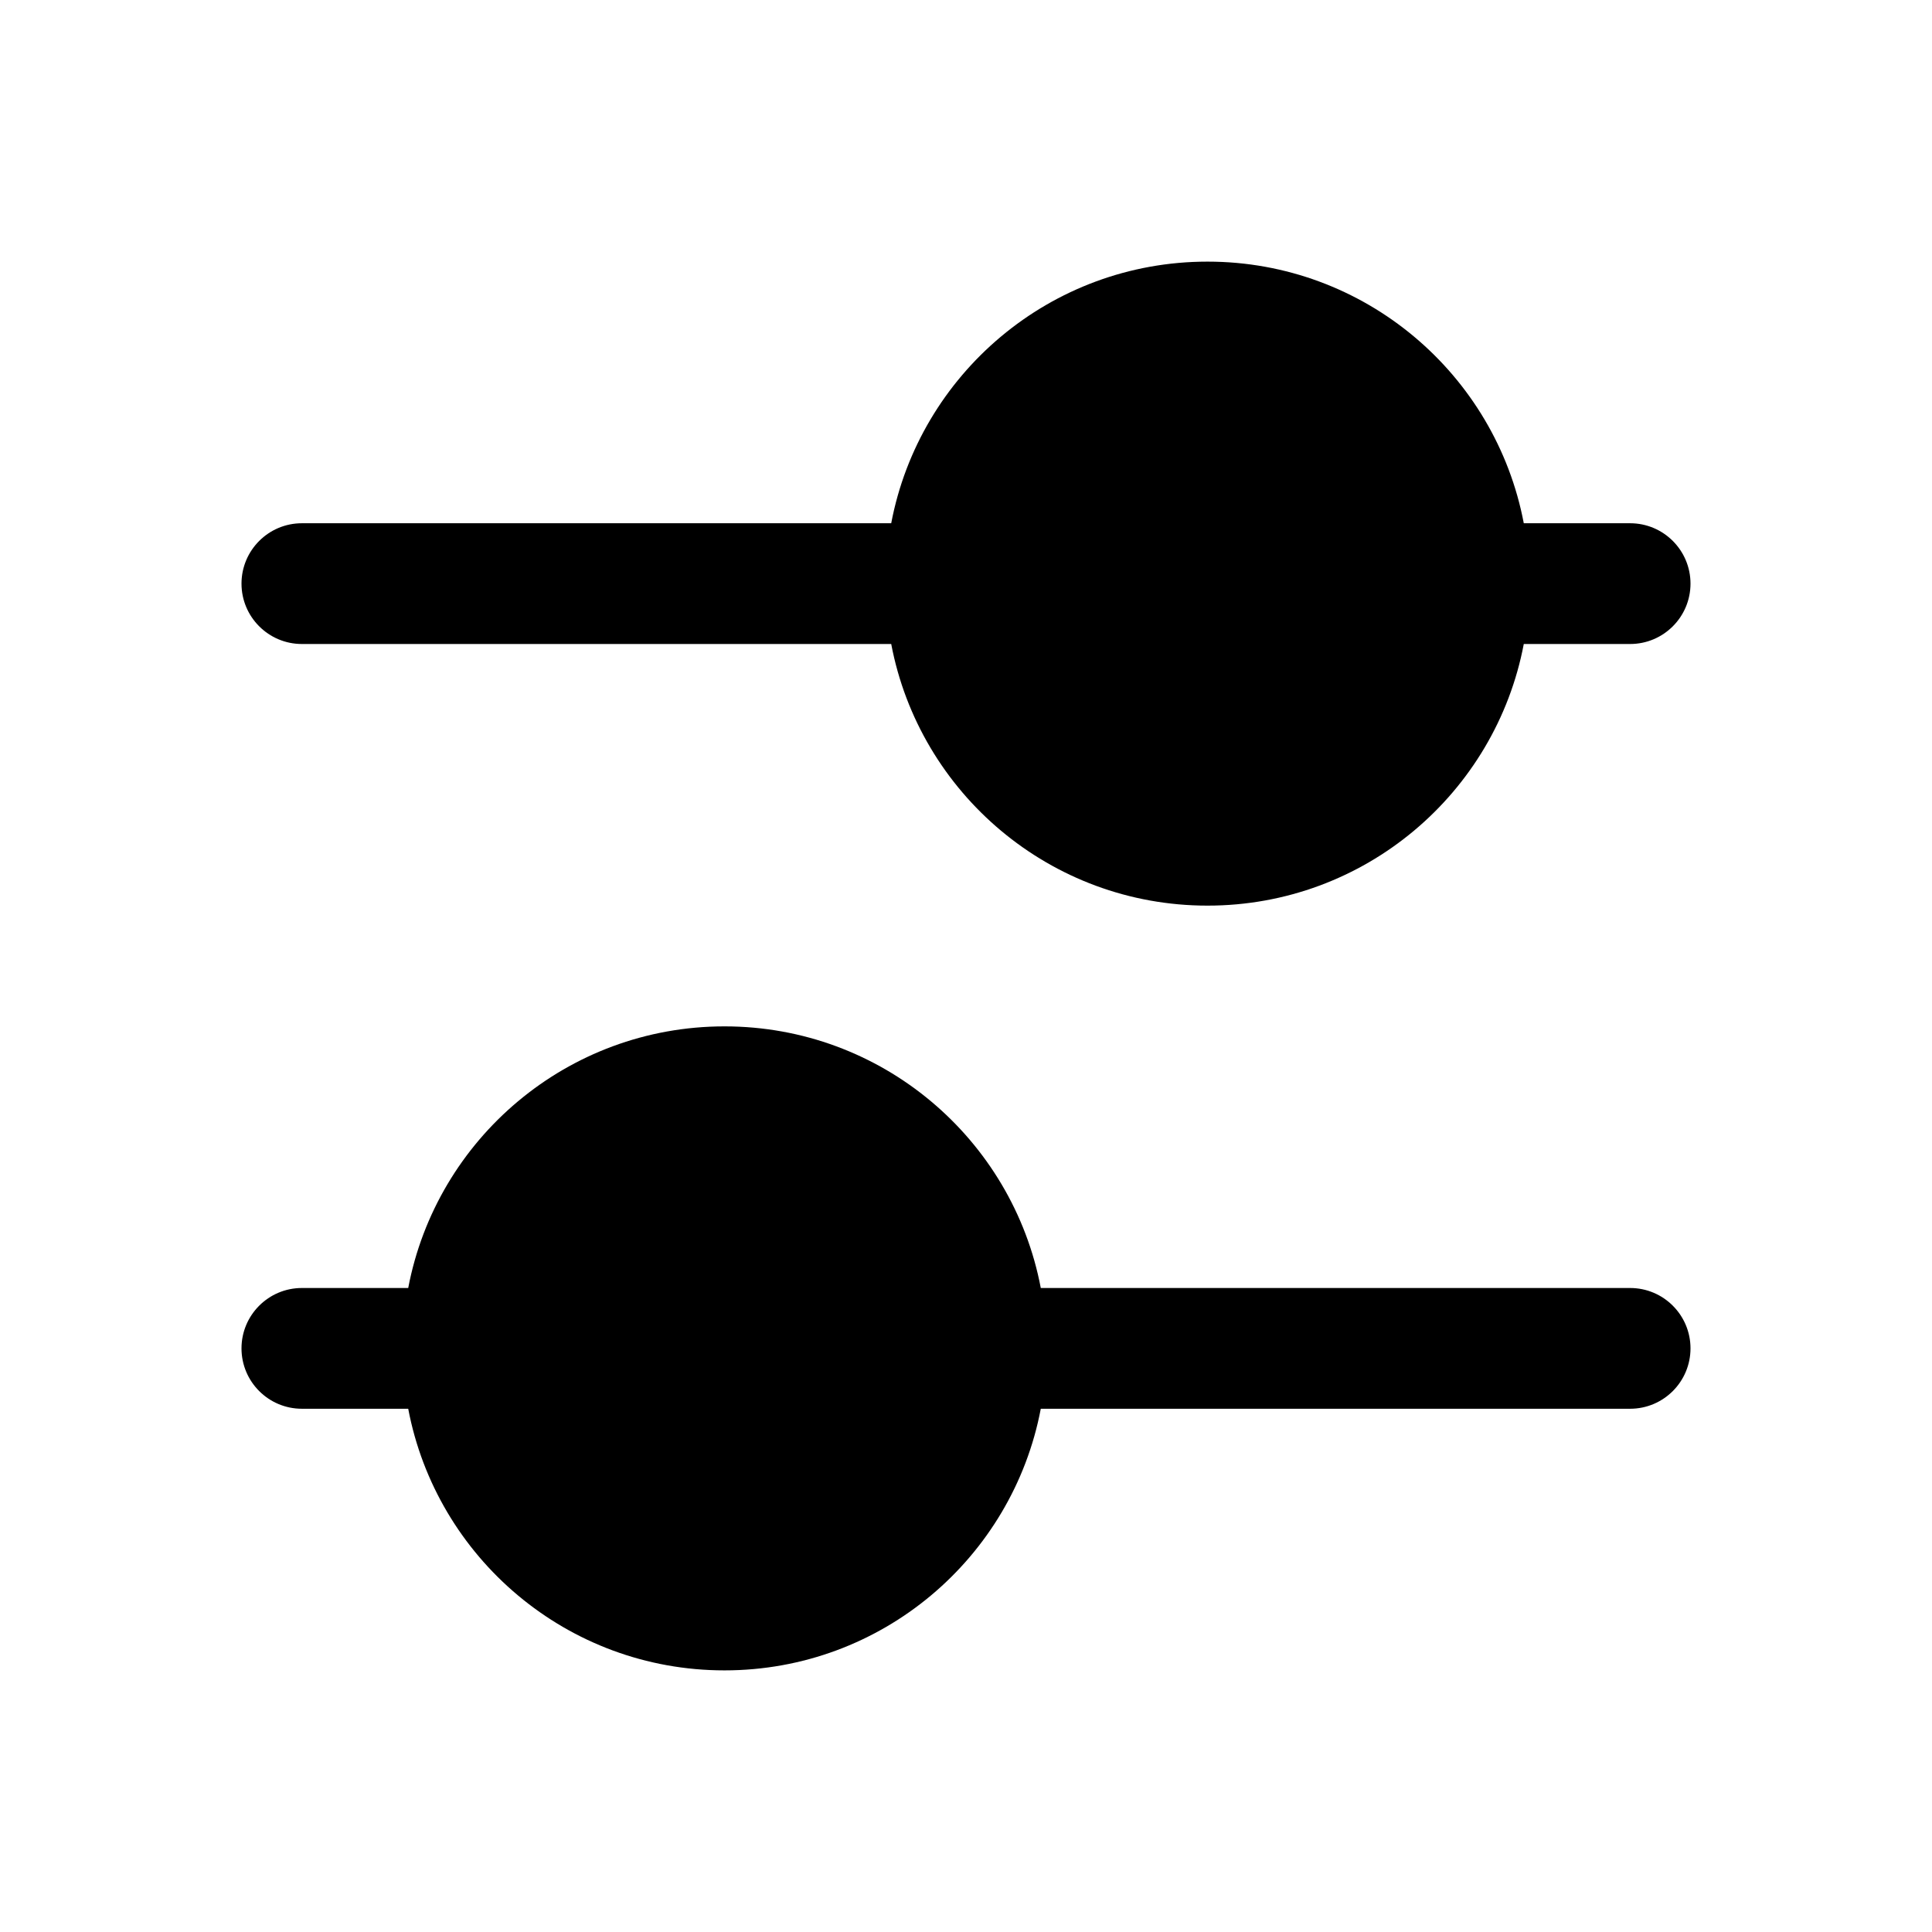
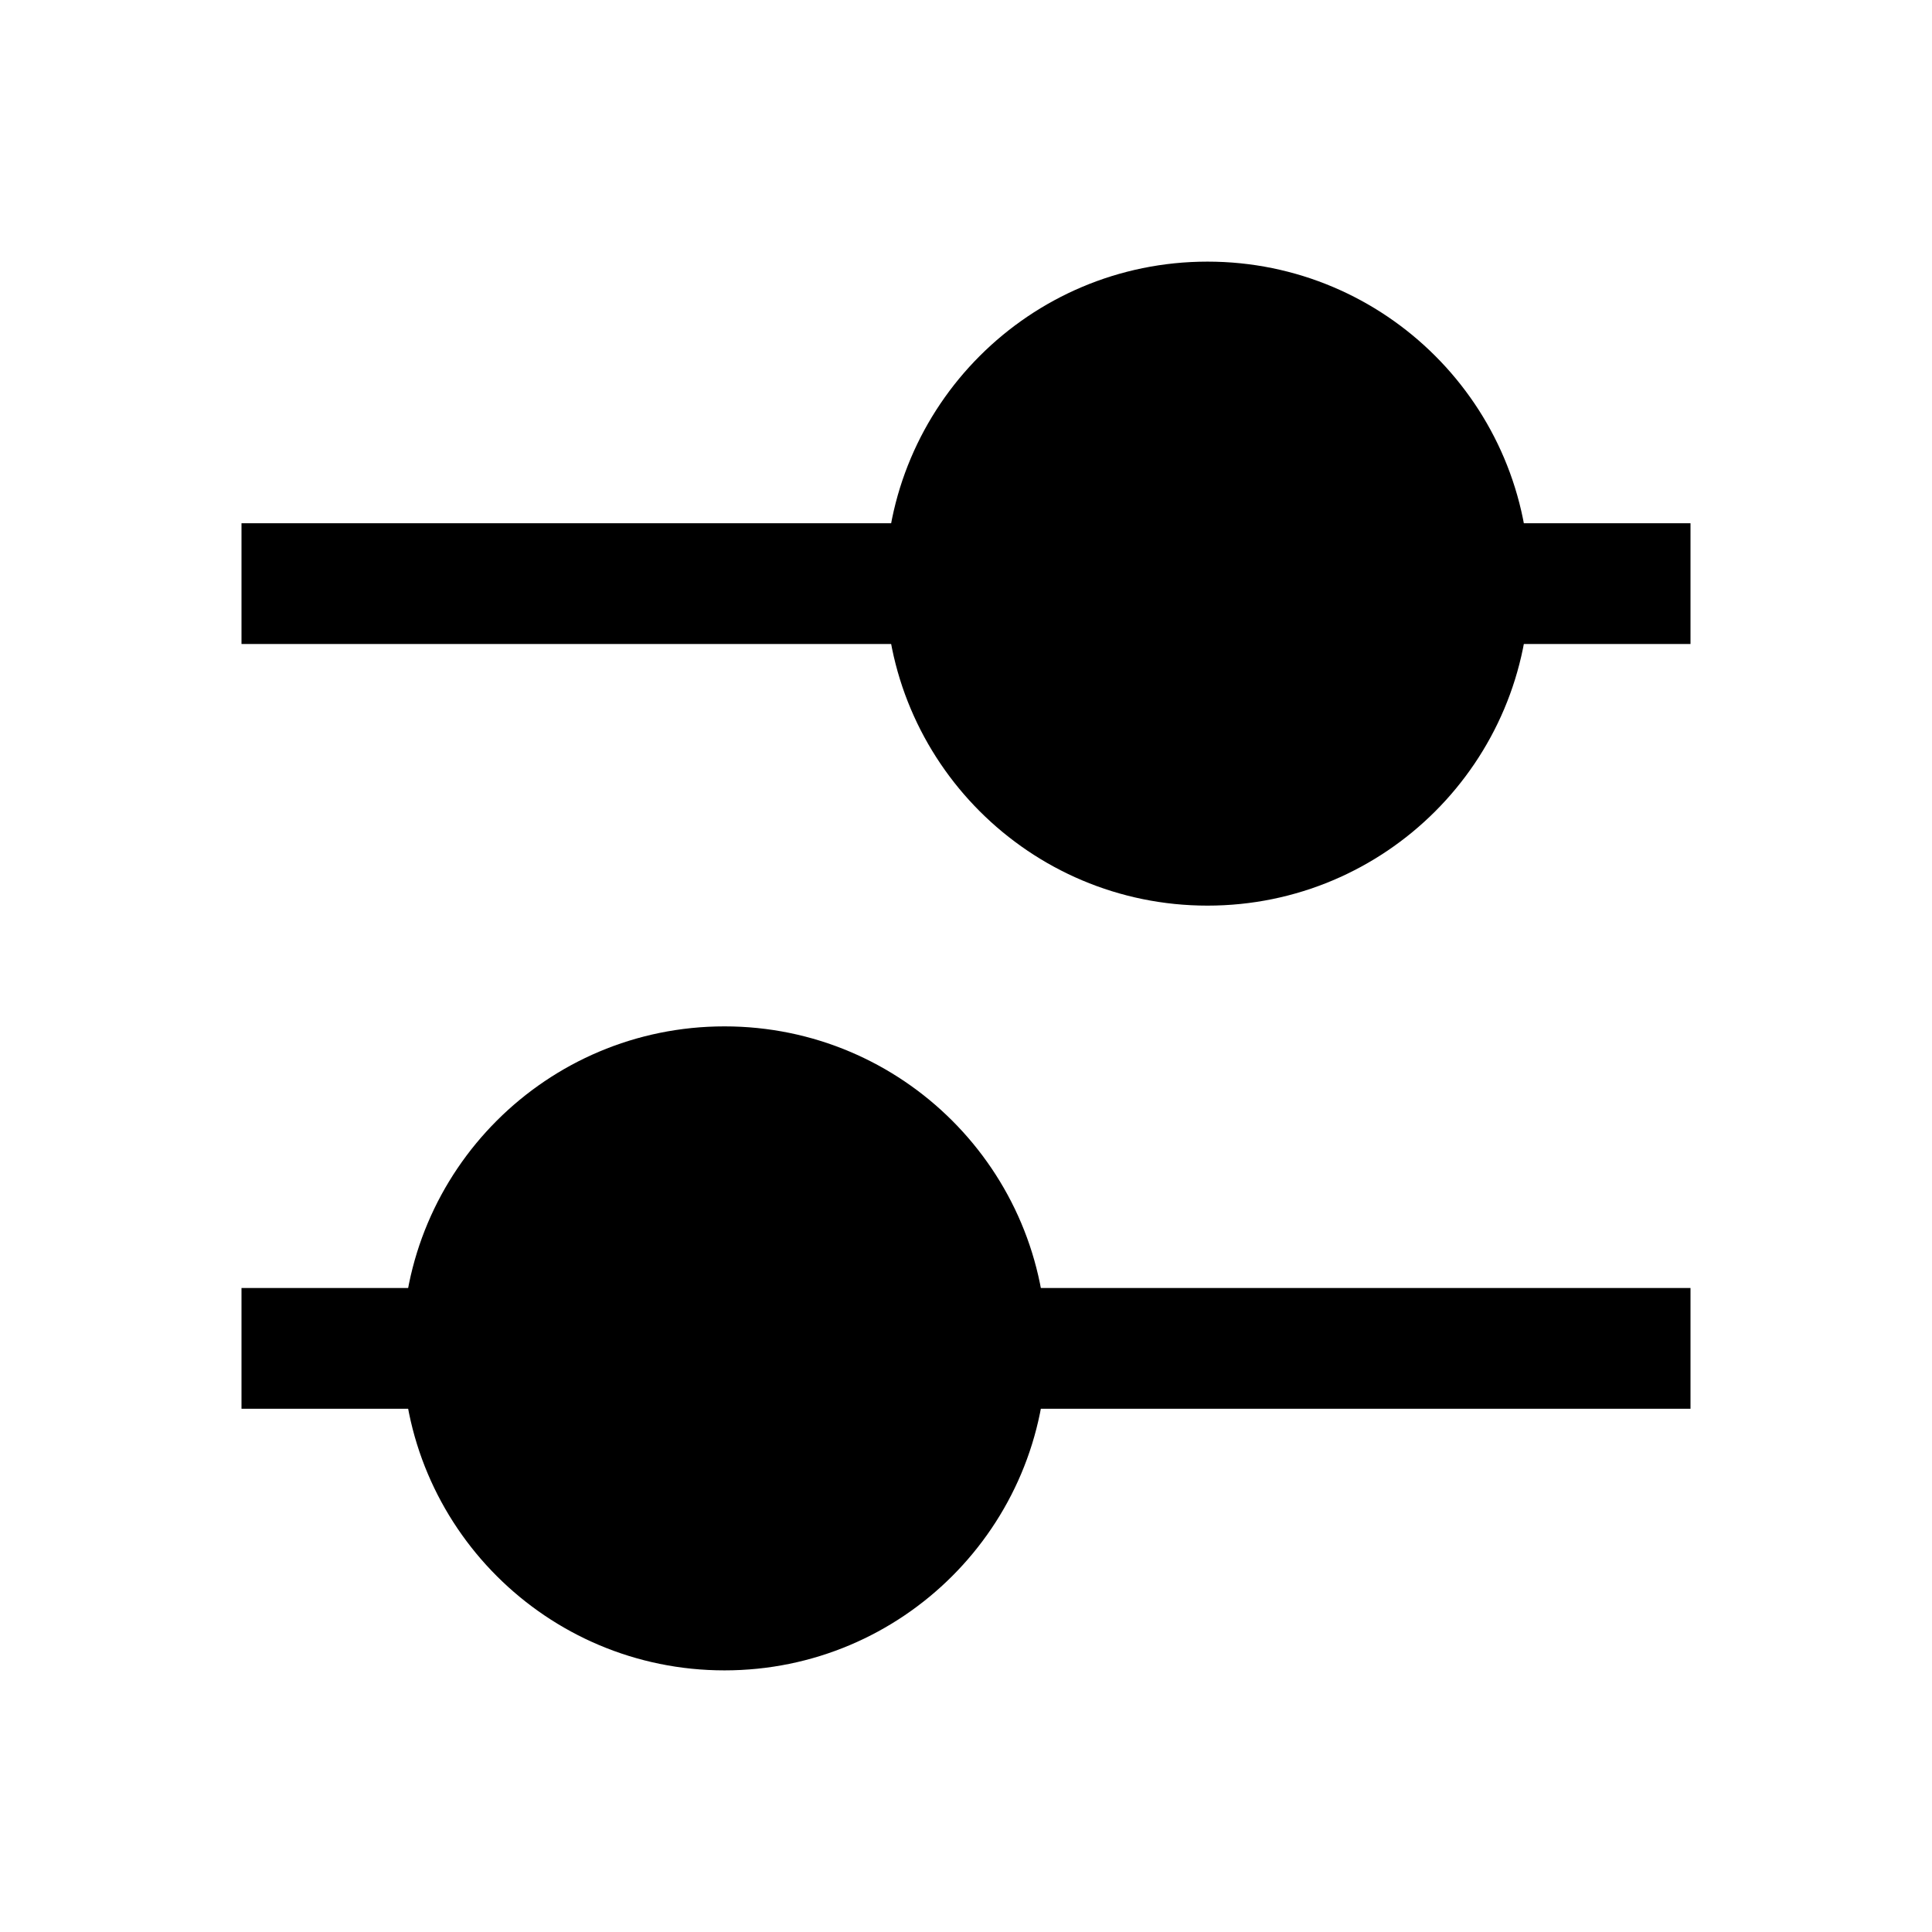
<svg xmlns="http://www.w3.org/2000/svg" width="24" height="24" viewBox="0 0 24 24" fill="none">
-   <path d="M9 12.75C10.953 12.75 12.578 14.149 12.929 16H20.25C20.664 16 21 16.336 21 16.75C21 17.164 20.664 17.5 20.25 17.5H12.929C12.578 19.351 10.953 20.75 9 20.75C7.047 20.75 5.422 19.351 5.071 17.5H3.75C3.336 17.5 3 17.164 3 16.75C3 16.336 3.336 16 3.75 16H5.071C5.422 14.149 7.047 12.75 9 12.75Z" fill="black" />
-   <path d="M15 3.25C16.953 3.25 18.578 4.649 18.929 6.5H20.25C20.664 6.5 21 6.836 21 7.25C21 7.664 20.664 8 20.25 8H18.929C18.578 9.851 16.953 11.25 15 11.25C13.047 11.25 11.422 9.851 11.071 8H3.75C3.336 8 3 7.664 3 7.25C3 6.836 3.336 6.5 3.75 6.5H11.071C11.422 4.649 13.047 3.25 15 3.25Z" fill="black" />
+   <path fill-rule="evenodd" clip-rule="evenodd" d="M15 11.25C17.21 11.25 19 9.46 19 7.25C19 5.04 17.21 3.25 15 3.25C12.79 3.25 11 5.04 11 7.25C11 9.46 12.79 11.25 15 11.25Z" fill="black" />
+   <path fill-rule="evenodd" clip-rule="evenodd" d="M9 20.75C11.21 20.75 13 18.96 13 16.75C13 14.54 11.21 12.75 9 12.75C6.79 12.75 5 14.54 5 16.75C5 18.96 6.79 20.75 9 20.75Z" fill="black" />
+   <path d="M11.5 7.25H3.75" stroke="black" stroke-width="1.5" stroke-linecap="square" />
+   <path d="M5.5 16.75H3.75" stroke="black" stroke-width="1.5" stroke-linecap="square" />
+   <path d="M20.25 7.25H18.5" stroke="black" stroke-width="1.5" stroke-linecap="square" />
+   <path d="M20.25 16.75H12.5" stroke="black" stroke-width="1.5" stroke-linecap="square" />
</svg>
